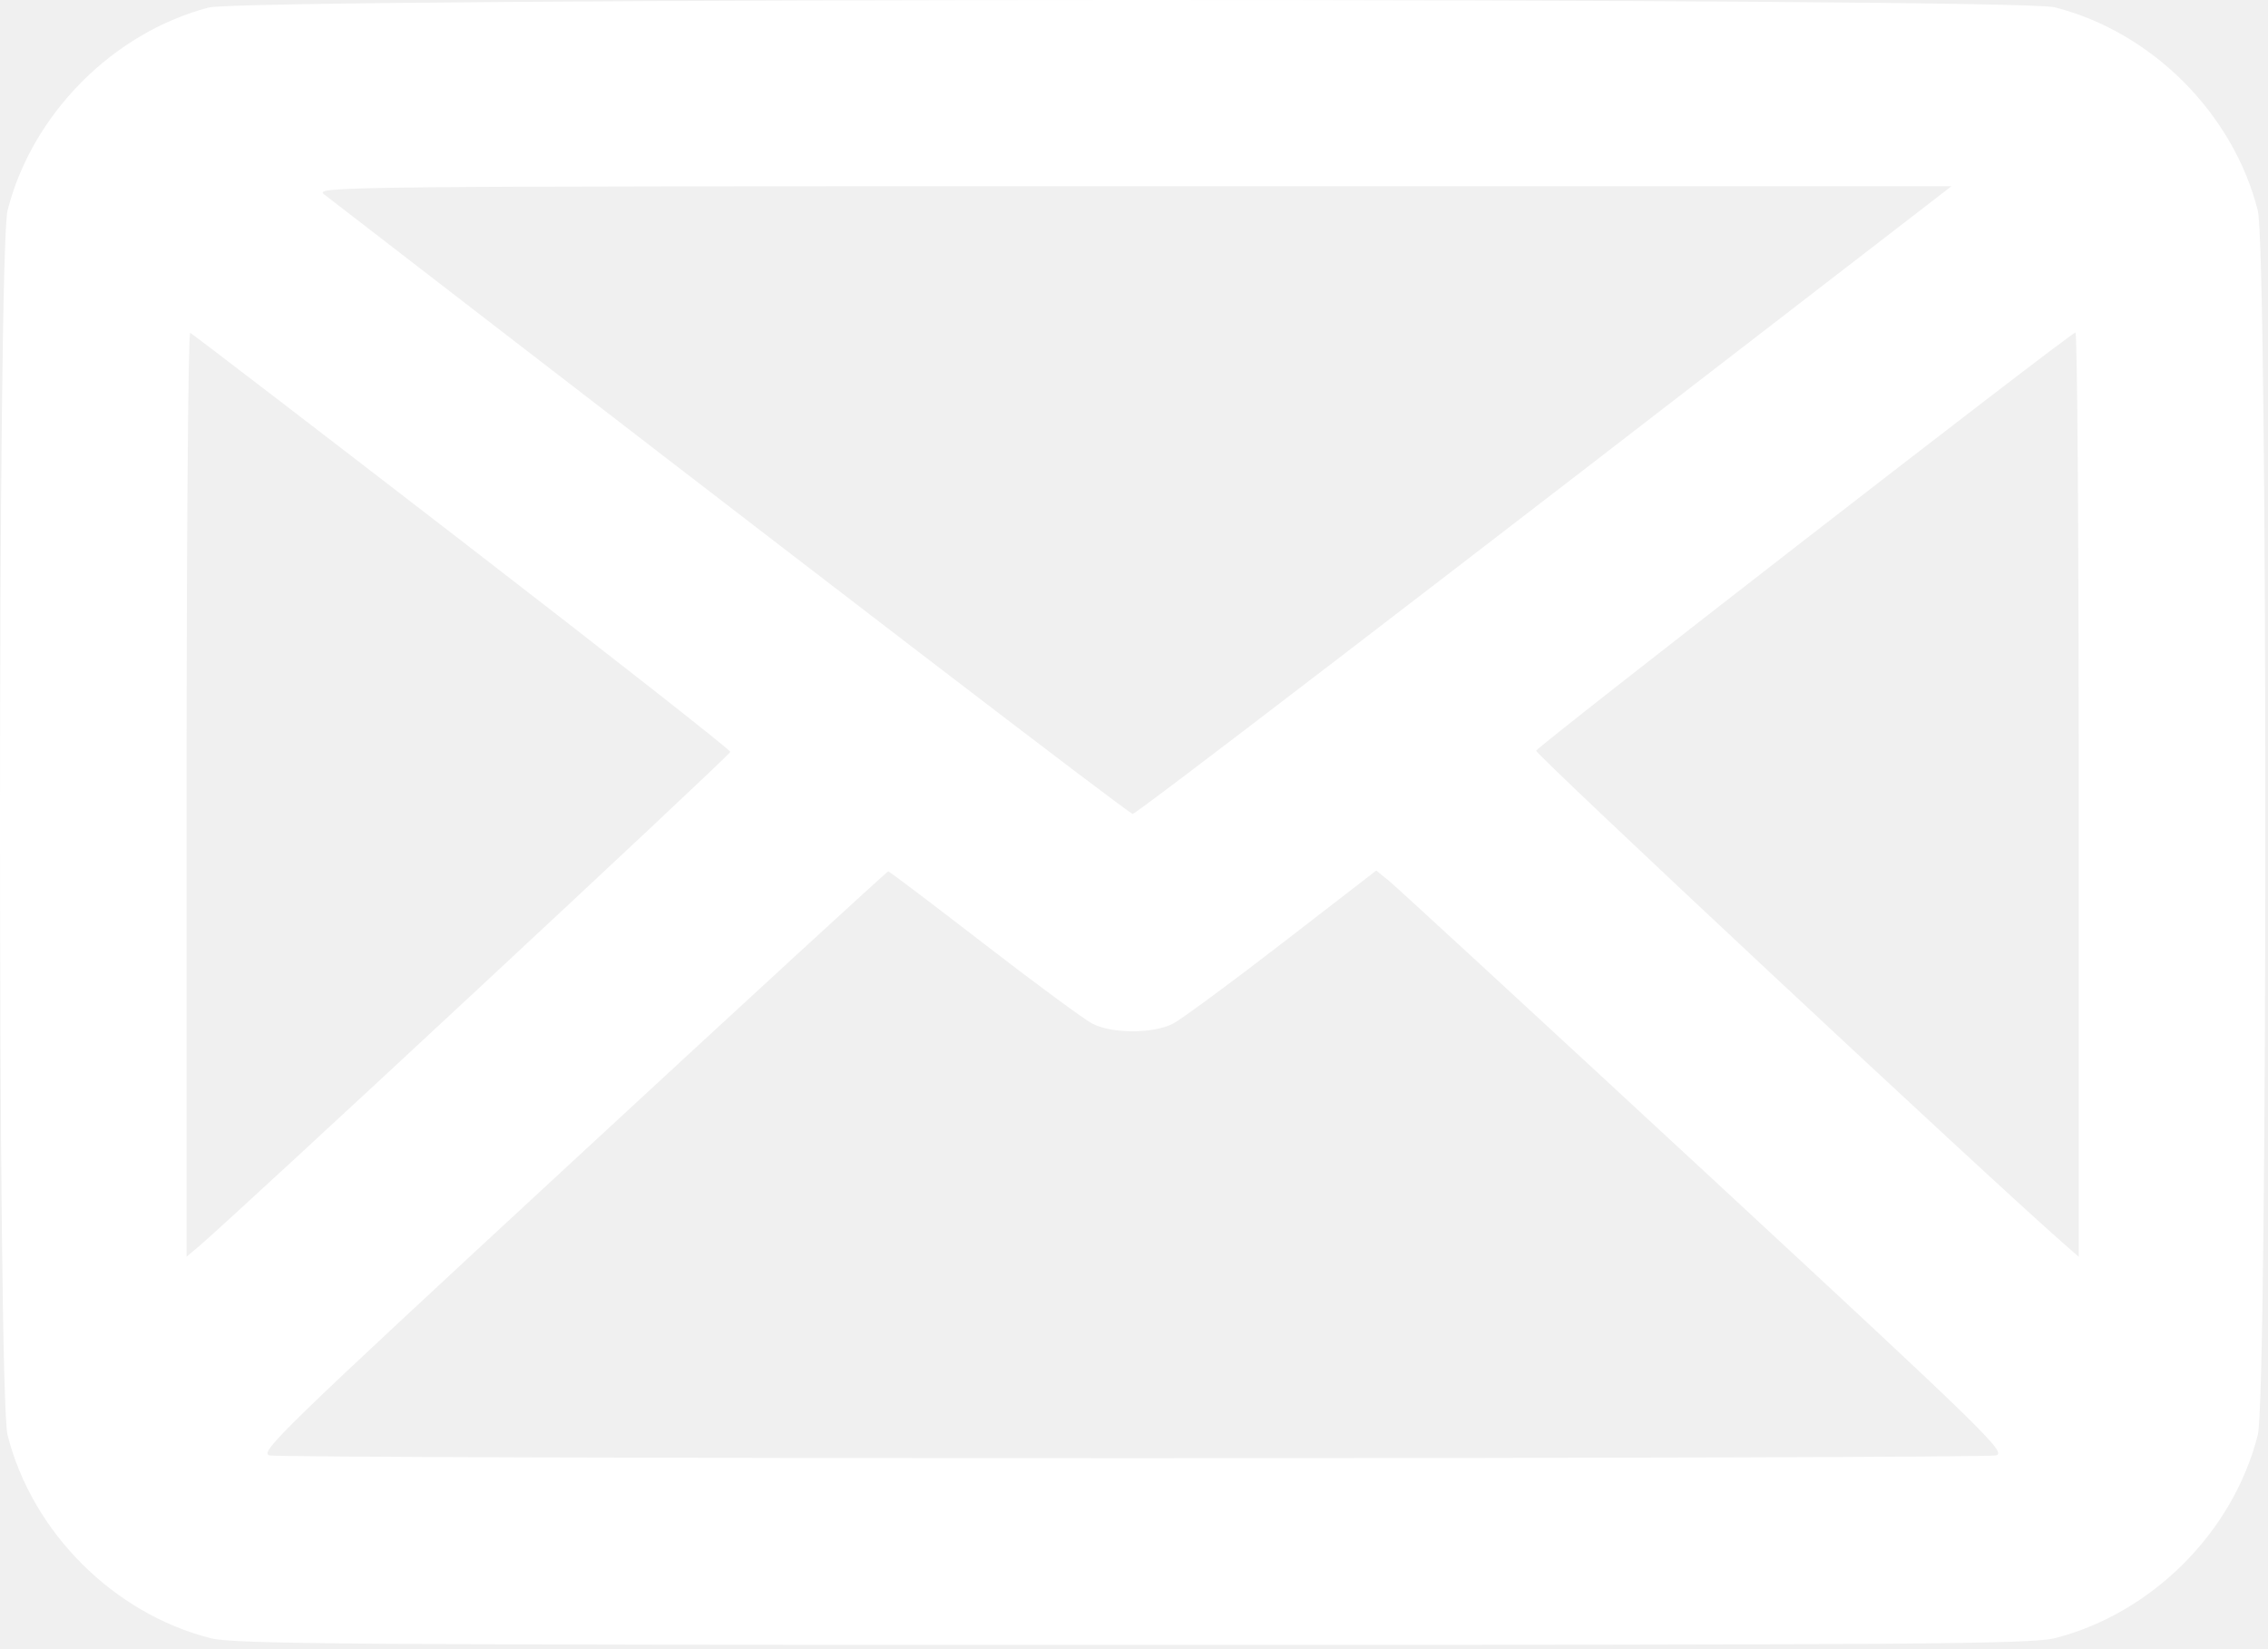
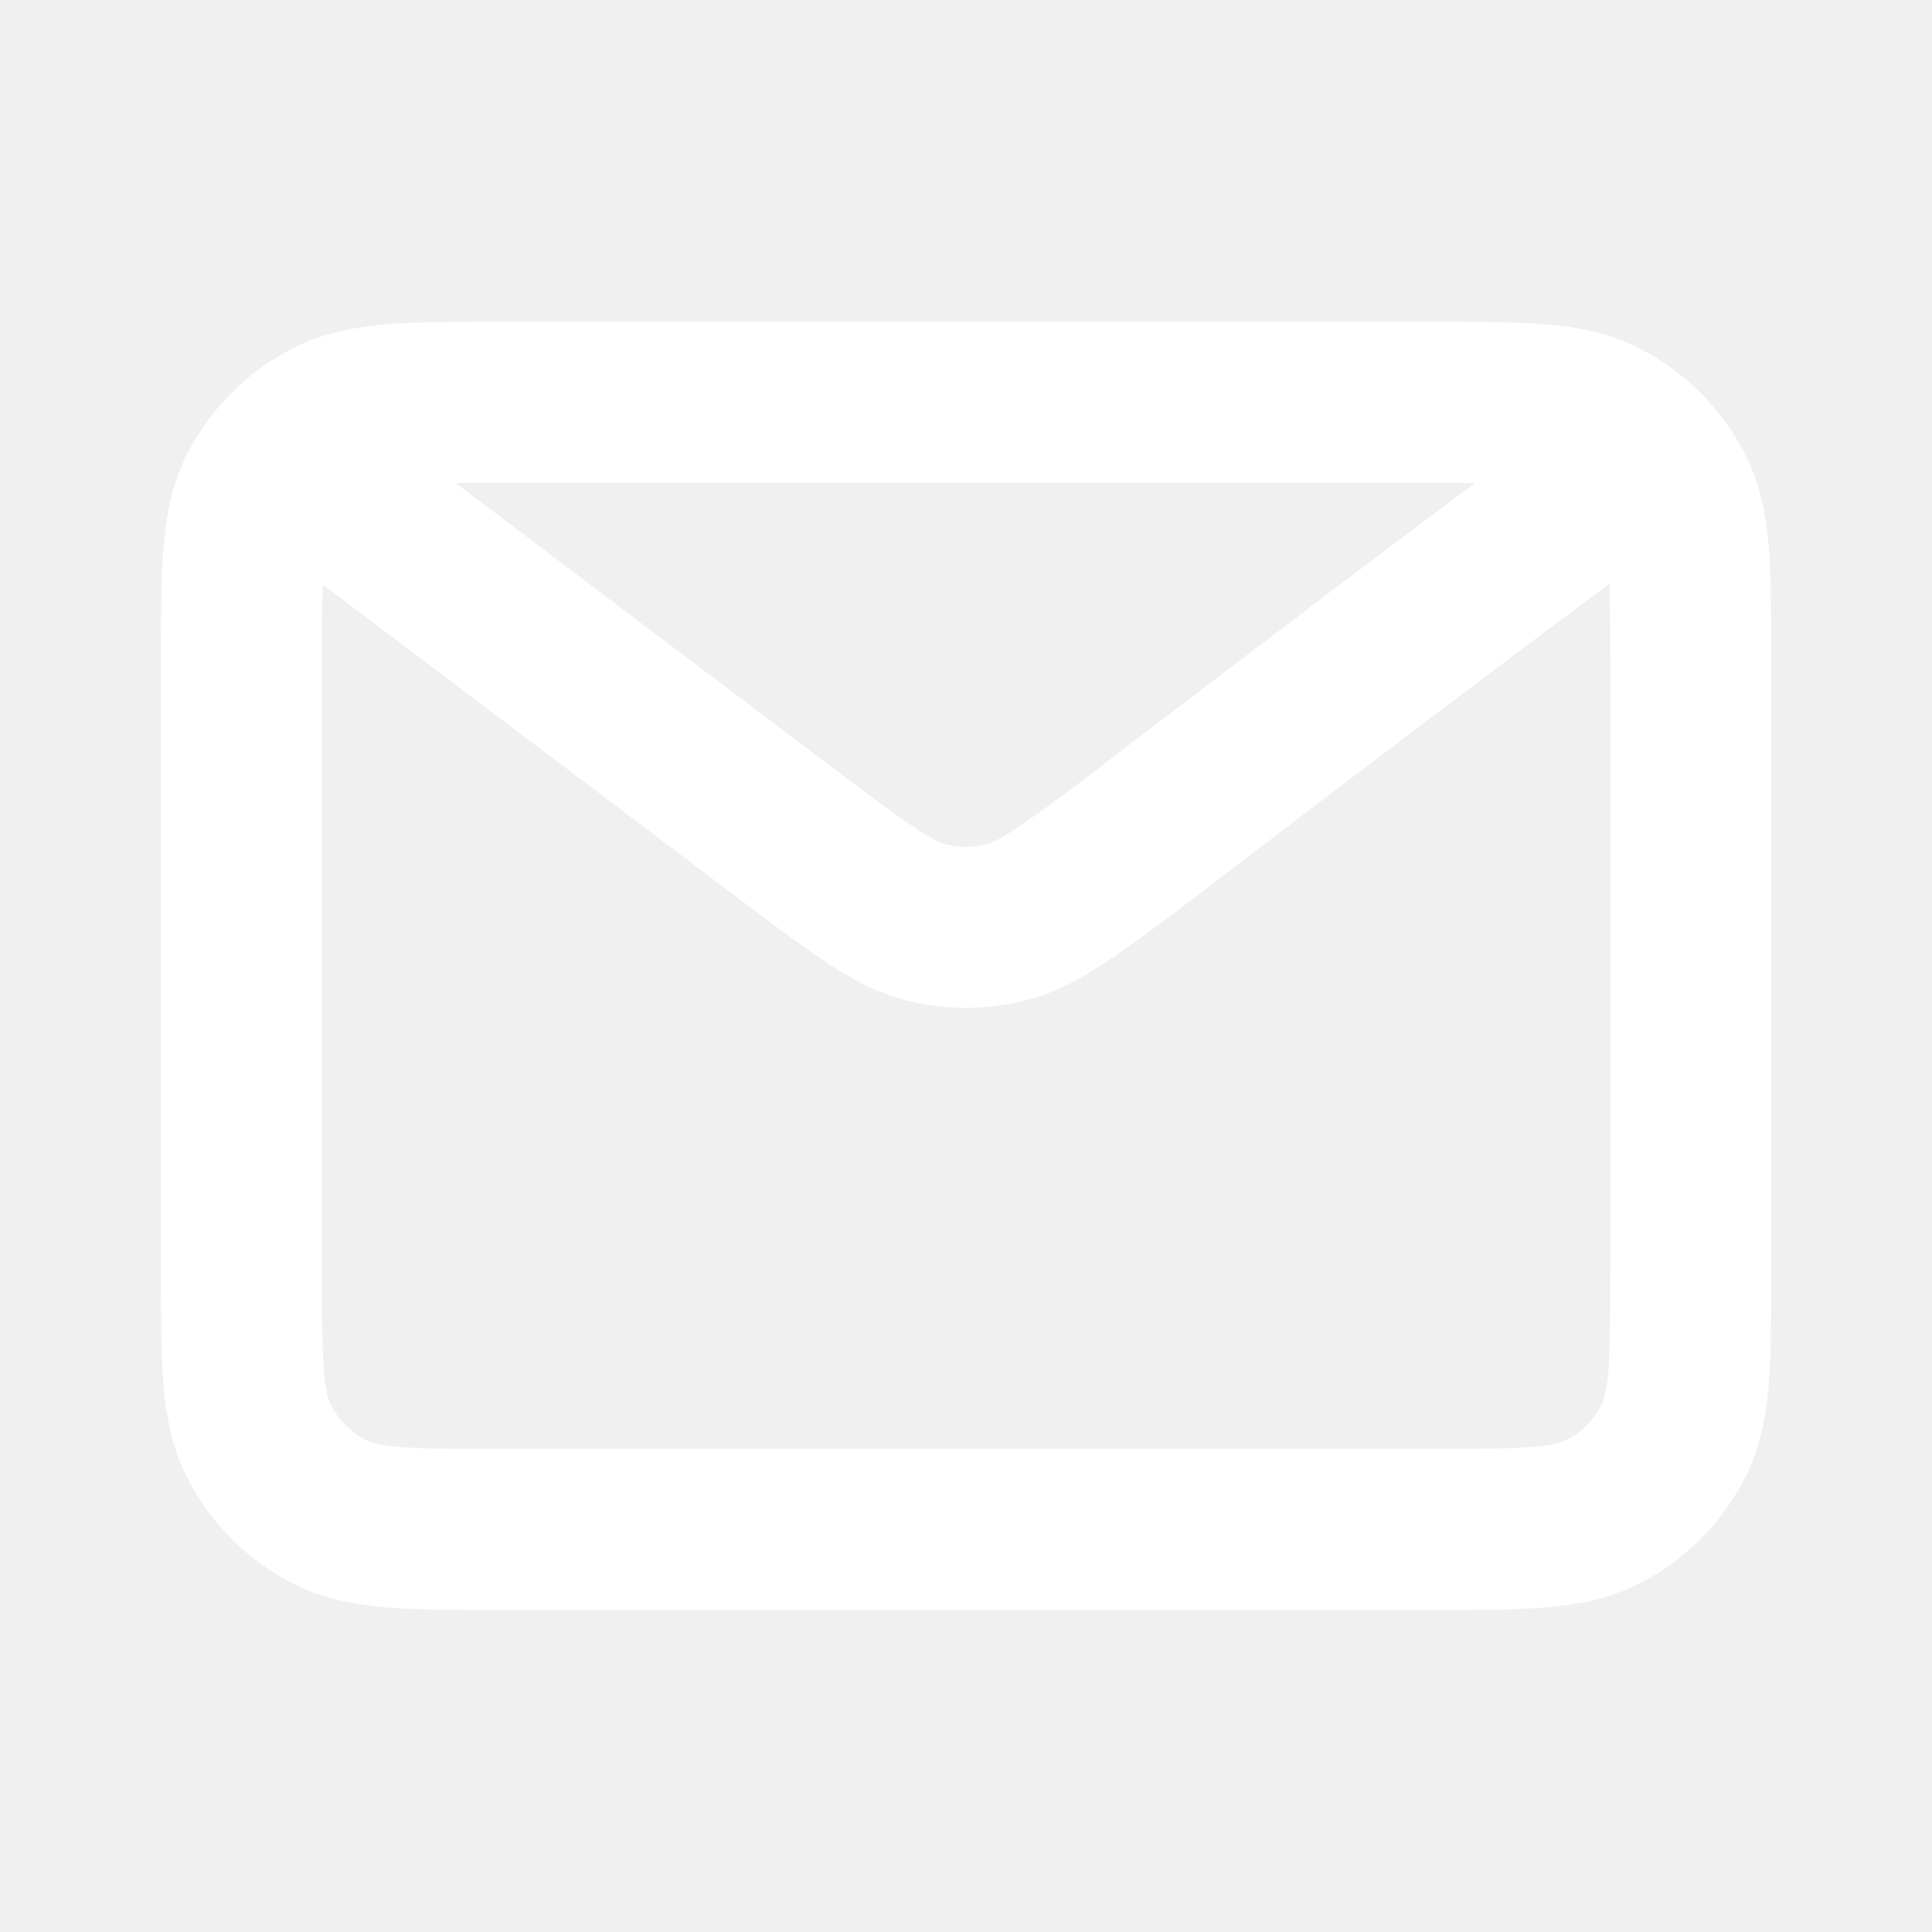
- <svg xmlns="http://www.w3.org/2000/svg" width="513" height="373" viewBox="0 0 513 373" fill="none">
-   <path fill-rule="evenodd" clip-rule="evenodd" d="M47.199 1.706C25.512 7.402 7.246 25.828 1.714 47.59C-0.571 56.581 -0.571 315.679 1.714 324.67C7.303 346.656 25.673 365.026 47.659 370.615C52.886 371.944 78.524 372.13 256.199 372.13C433.874 372.13 459.512 371.944 464.739 370.615C486.725 365.026 505.095 346.656 510.684 324.67C512.969 315.679 512.969 56.581 510.684 47.59C505.095 25.604 486.725 7.234 464.739 1.645C455.958 -0.587 55.708 -0.529 47.199 1.706ZM434.552 47.422C319.246 136.453 257.049 184.13 256.209 184.13C255.388 184.13 185.199 130.342 73.314 43.971C70.995 42.181 76.065 42.13 256.167 42.13H441.406L434.552 47.422ZM104.52 122.451C137.893 148.202 165.199 169.643 165.199 170.097C165.199 170.797 52.995 275.205 44.973 281.969L42.199 284.308V179.636C42.199 122.066 42.568 75.113 43.02 75.297C43.472 75.48 71.147 96.699 104.52 122.451ZM470.199 179.734V284.337L466.449 281.047C449.122 265.845 347.212 170.591 347.465 169.833C347.823 168.759 468.243 75.356 469.449 75.217C469.862 75.169 470.199 122.202 470.199 179.734ZM222.535 213.483C234.175 222.476 245.226 230.621 247.093 231.583C251.564 233.885 260.826 233.887 265.305 231.588C267.172 230.629 278.283 222.443 289.996 213.396L311.293 196.946L314.191 199.288C315.784 200.576 347.934 230.205 385.635 265.13C449.717 324.494 454.004 328.671 451.441 329.262C449.933 329.609 362.074 329.893 256.199 329.893C150.324 329.893 62.483 329.609 60.998 329.262C58.486 328.674 63.299 324.002 129.369 262.88C168.459 226.717 200.651 197.13 200.907 197.13C201.163 197.13 210.895 204.489 222.535 213.483Z" fill="white" />
+ <svg xmlns="http://www.w3.org/2000/svg" version="1.1" id="Calque_1" x="0px" y="0px" viewBox="0 0 800 800" style="enable-background:new 0 0 800 800;" xml:space="preserve">
+   <style type="text/css">
+ 	.st0{fill:none;stroke:#FFFFFF;stroke-width:66.667;stroke-linecap:round;stroke-linejoin:round;stroke-miterlimit:133.333;}
+ </style>
+   <g id="Communication__x2F__Mail">
+     <path id="Vector" class="st0" d="M133.3,200l203.6,153.7l0.1,0.1c22.6,16.6,33.9,24.9,46.3,28.1c10.9,2.8,22.5,2.8,33.4,0   c12.4-3.2,23.7-11.5,46.4-28.1c0,0,130.6-100.2,203.6-153.7 M100,526.7V273.3c0-37.3,0-56,7.3-70.3c6.4-12.5,16.6-22.7,29.1-29.1   c14.3-7.3,32.9-7.3,70.3-7.3h386.7c37.3,0,56,0,70.2,7.3c12.5,6.4,22.8,16.6,29.2,29.1c7.3,14.2,7.3,32.9,7.3,70.2v253.6   c0,37.3,0,55.9-7.3,70.1c-6.4,12.5-16.6,22.8-29.2,29.1c-14.2,7.3-32.9,7.3-70.1,7.3H206.6c-37.3,0-55.9,0-70.2-7.3   c-12.5-6.4-22.7-16.6-29.1-29.1C100,582.7,100,564,100,526.7z" />
+   </g>
</svg>
